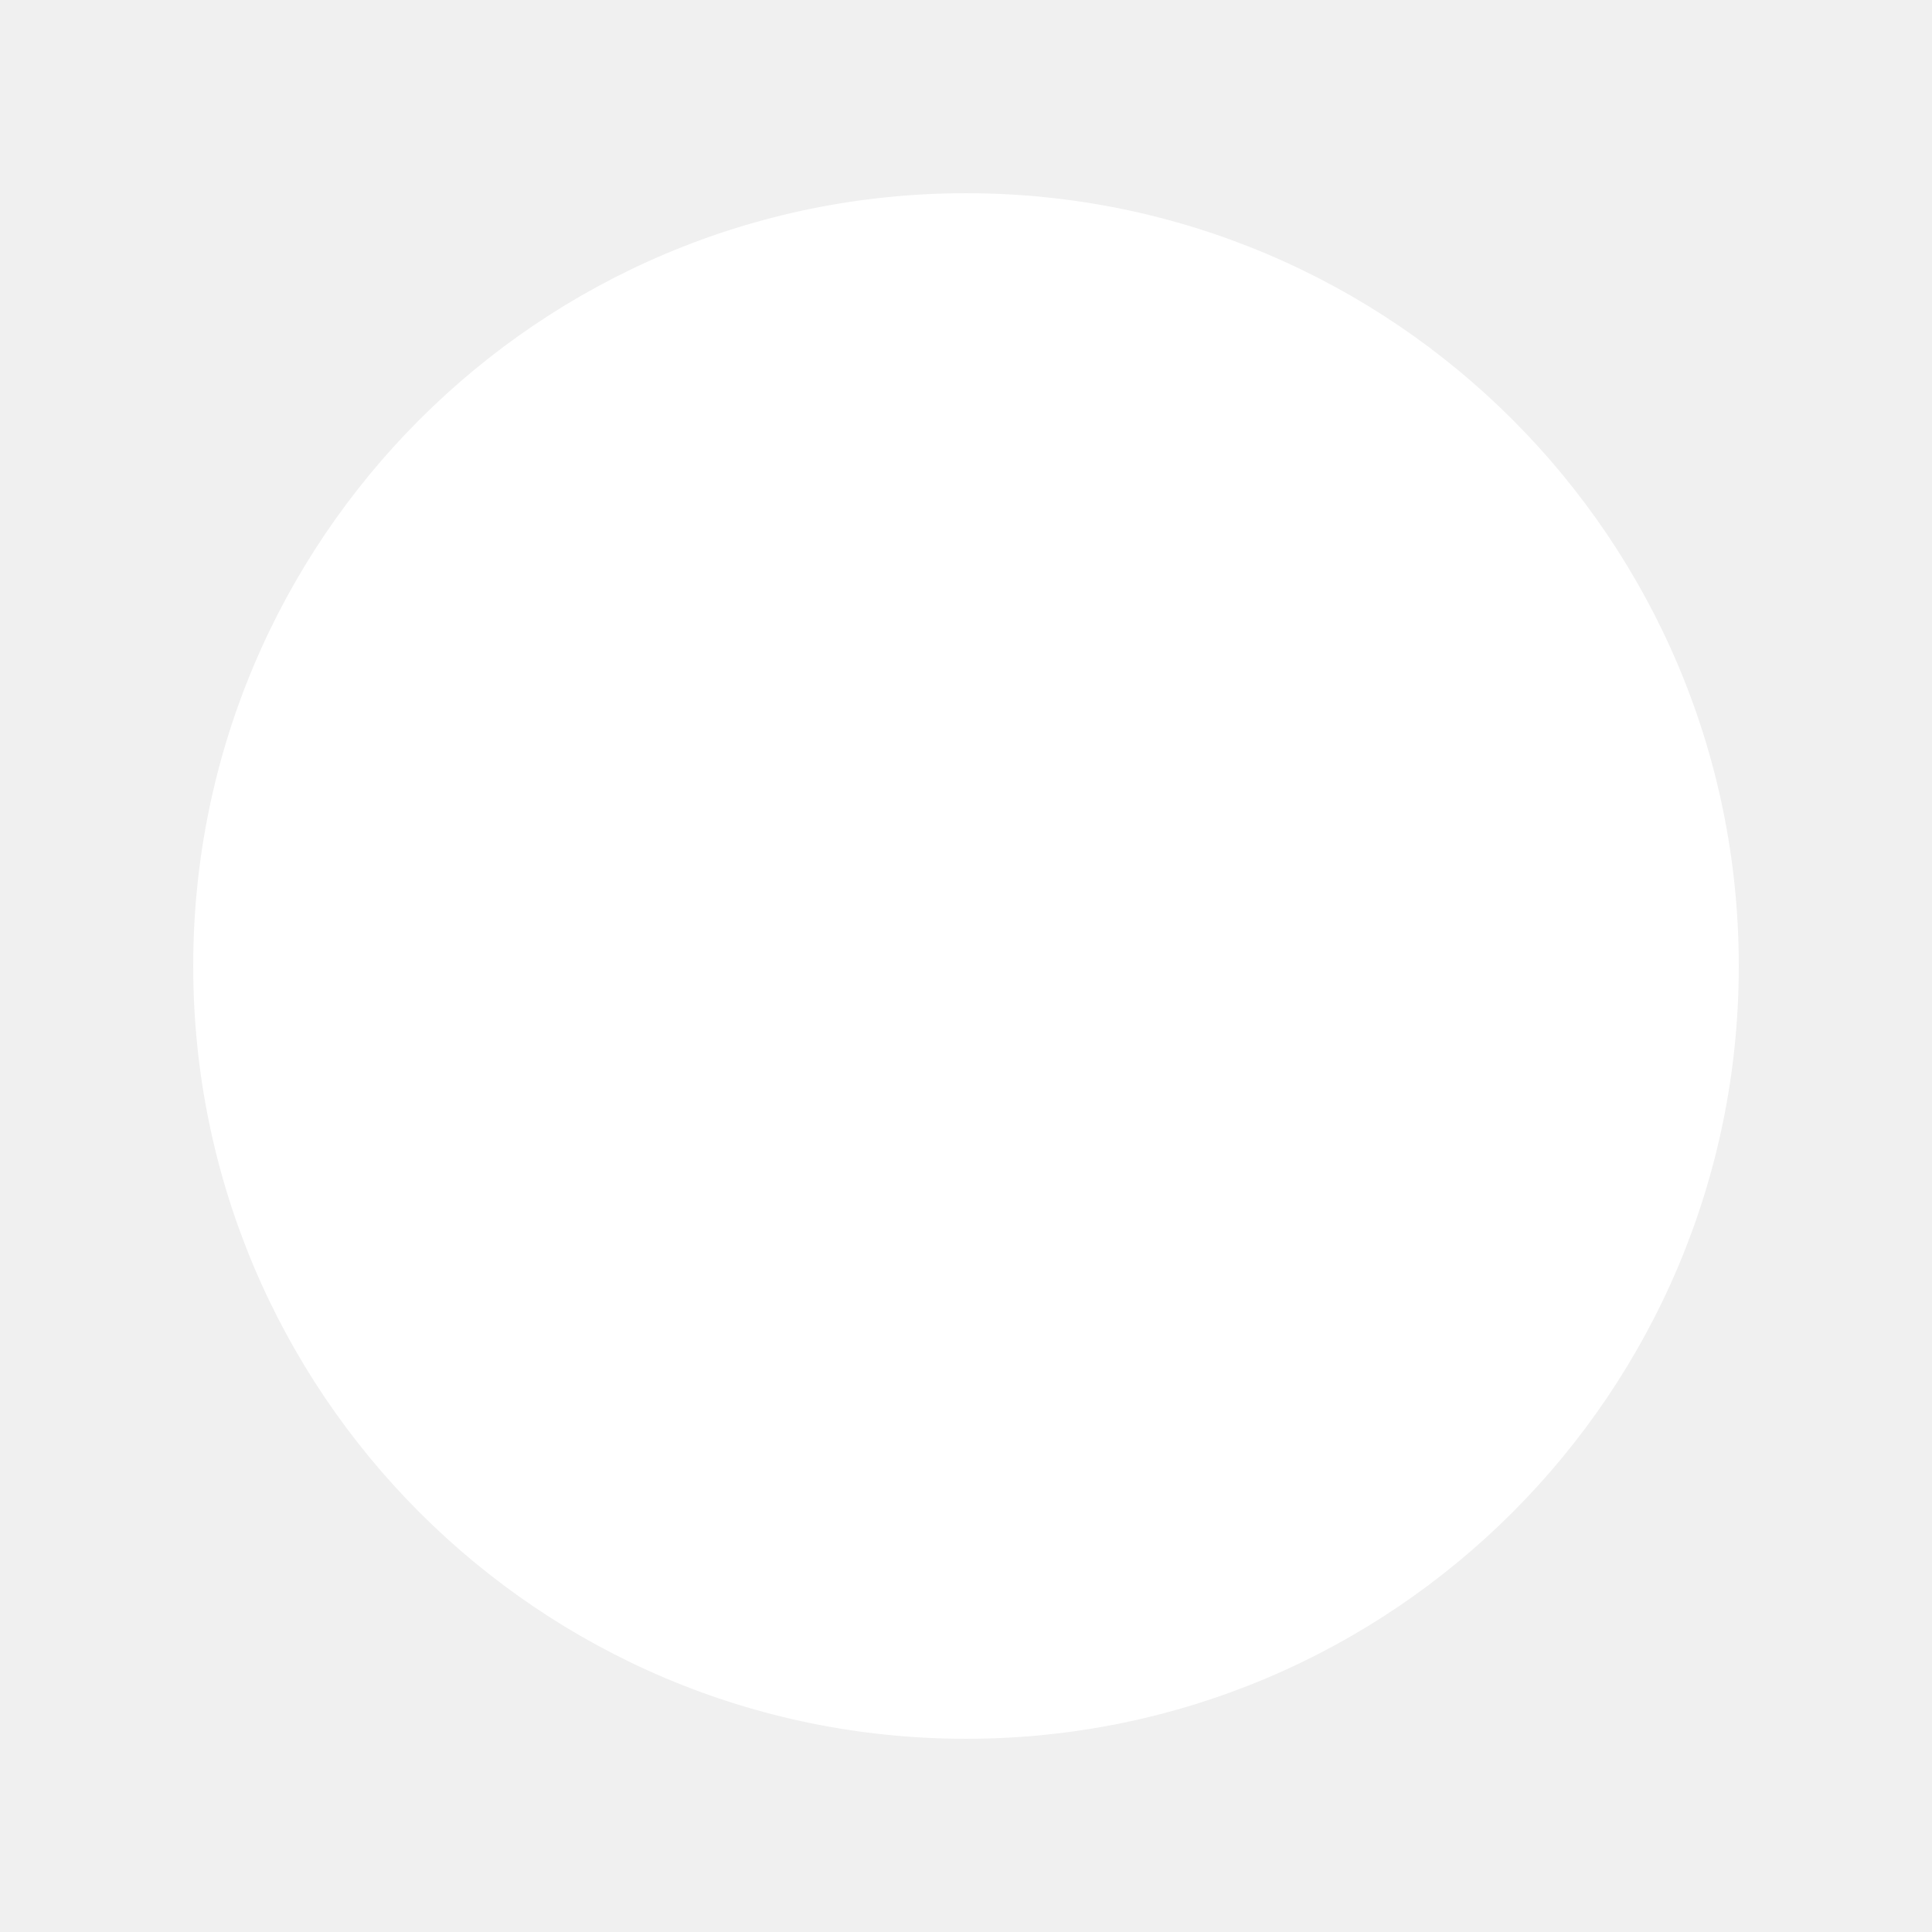
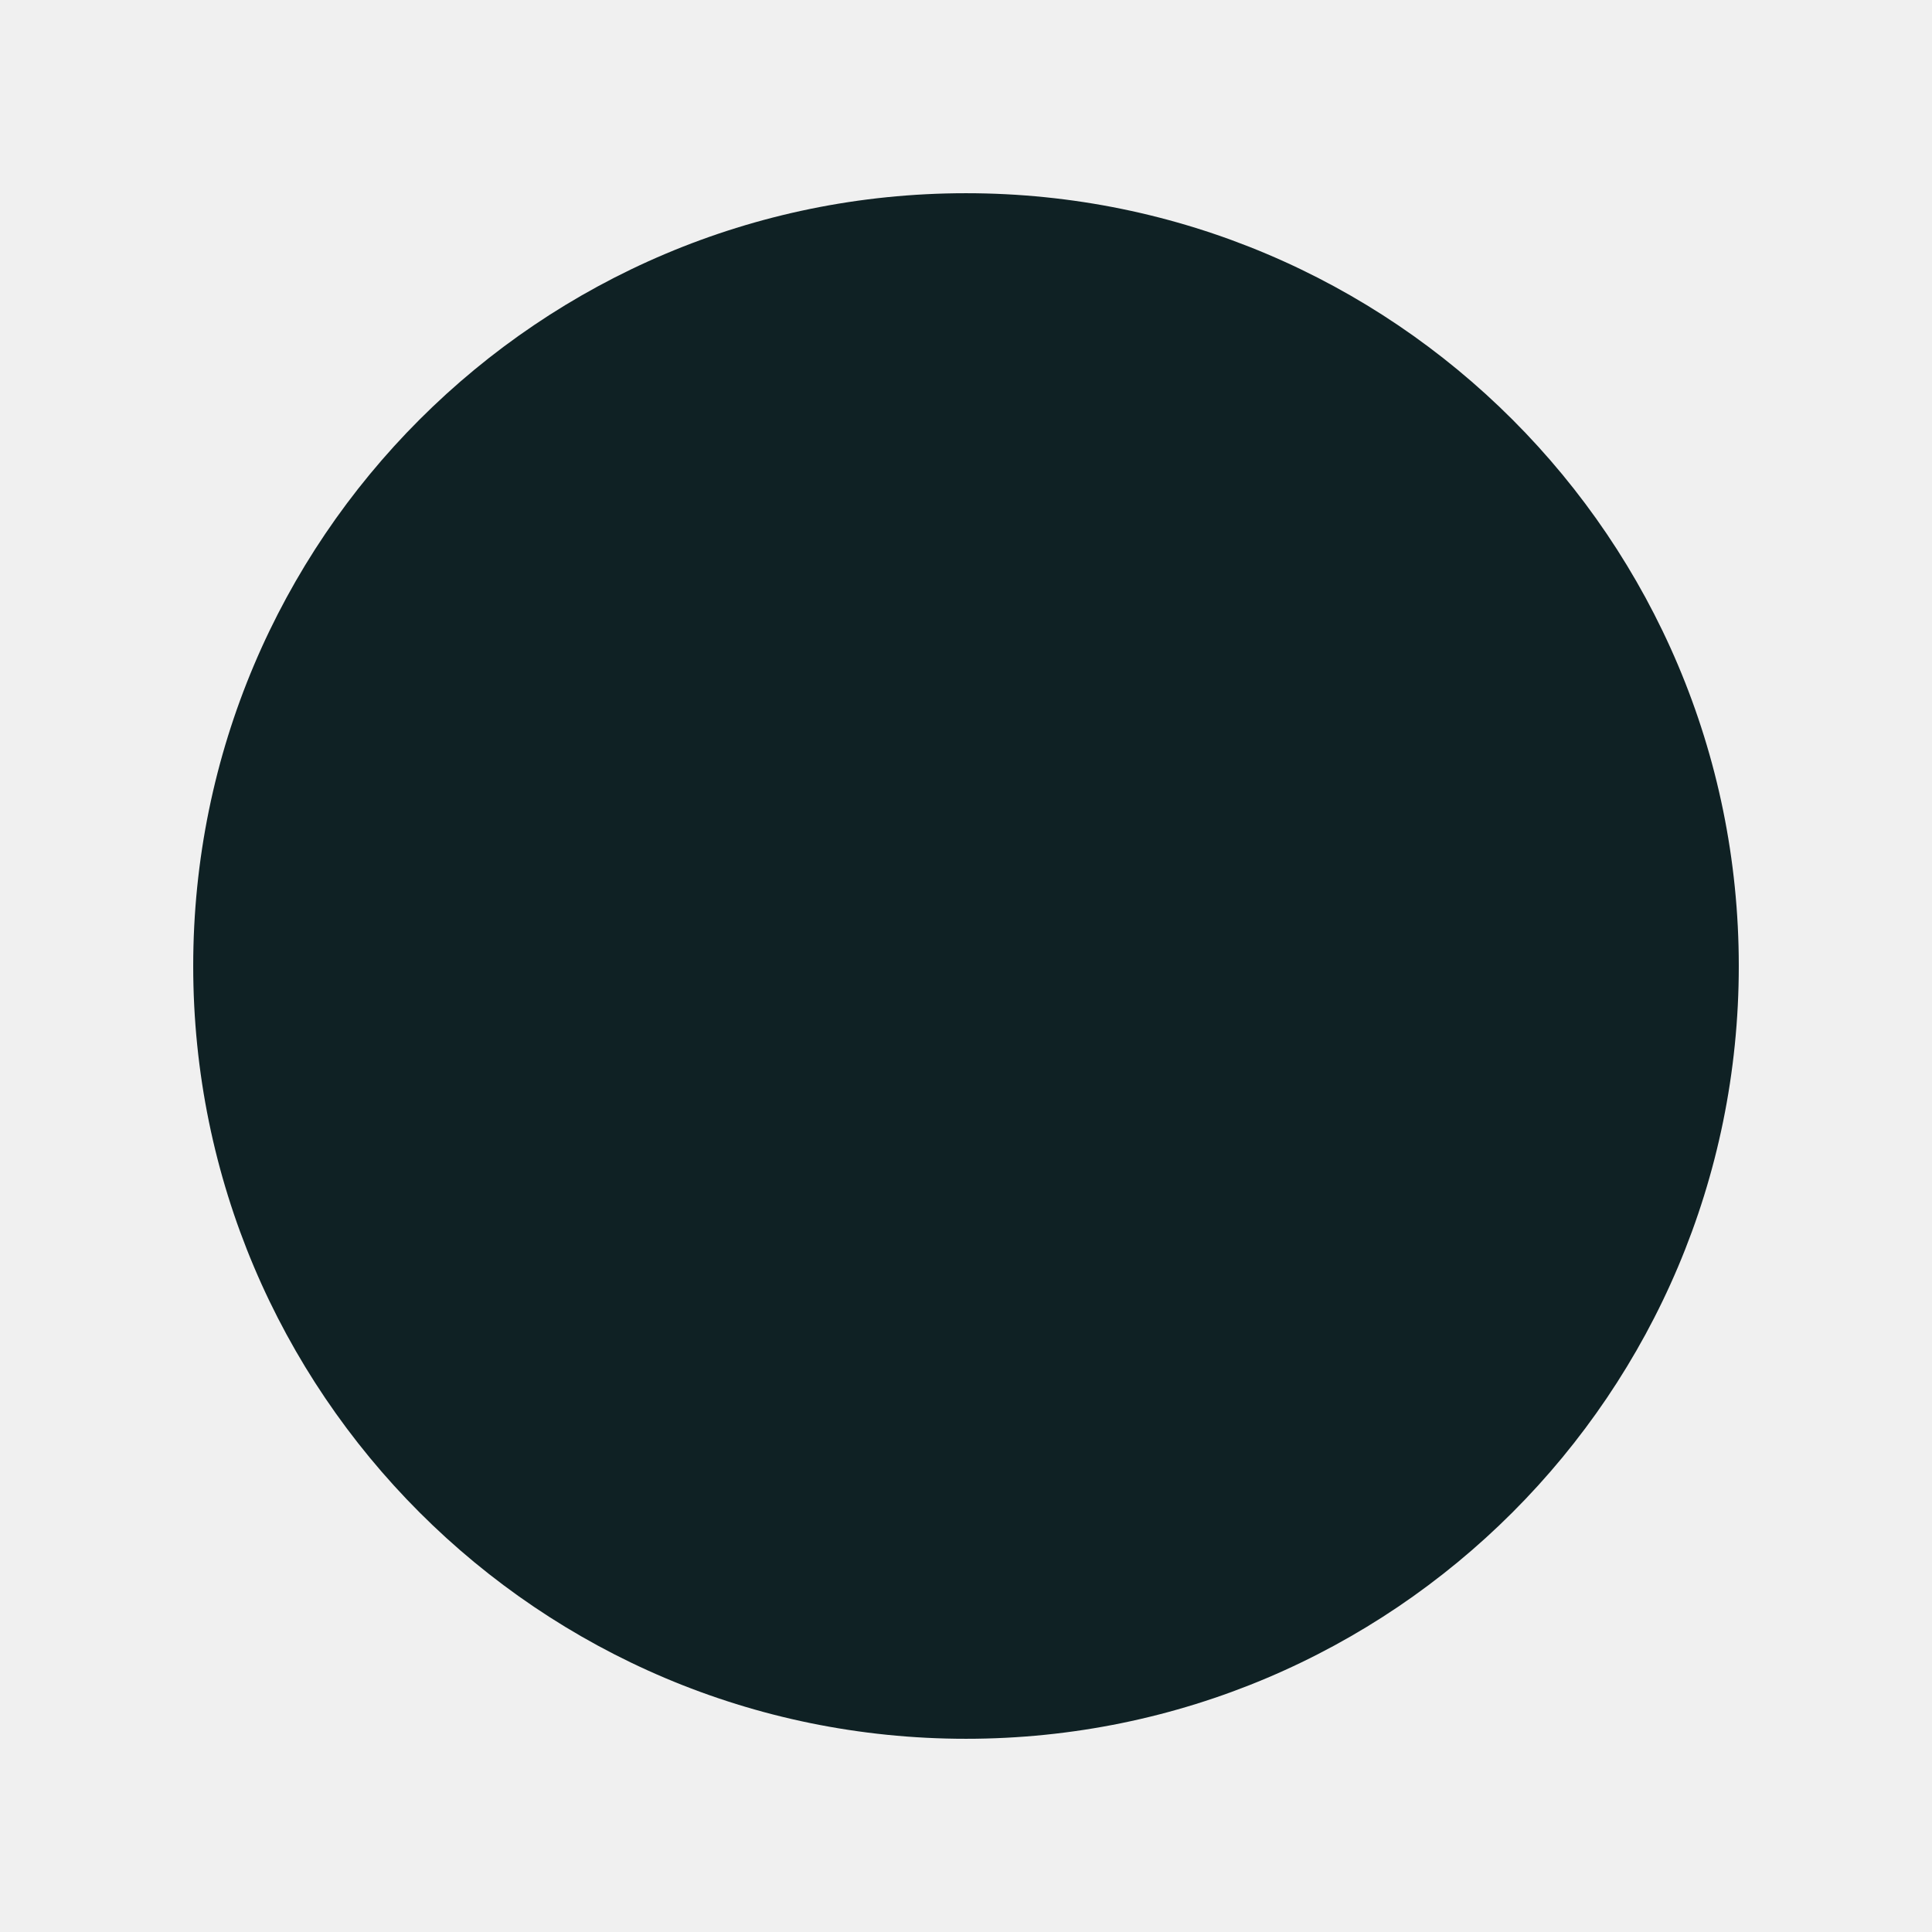
<svg xmlns="http://www.w3.org/2000/svg" width="100" height="100" viewBox="0 0 26.458 26.458" version="1.1" id="svg854">
  <defs id="defs848" />
  <g id="layer1">
-     <circle style="fill:#ffffff;fill-rule:evenodd;stroke-width:0.292" id="path1417" cx="13.229" cy="13.229" r="10.583" />
+     <circle style="fill:hsl(187, 40%, 10%);fill-rule:evenodd;stroke-width:0.292" id="path1417" cx="13.229" cy="13.229" r="10.583" />
  </g>
</svg>
